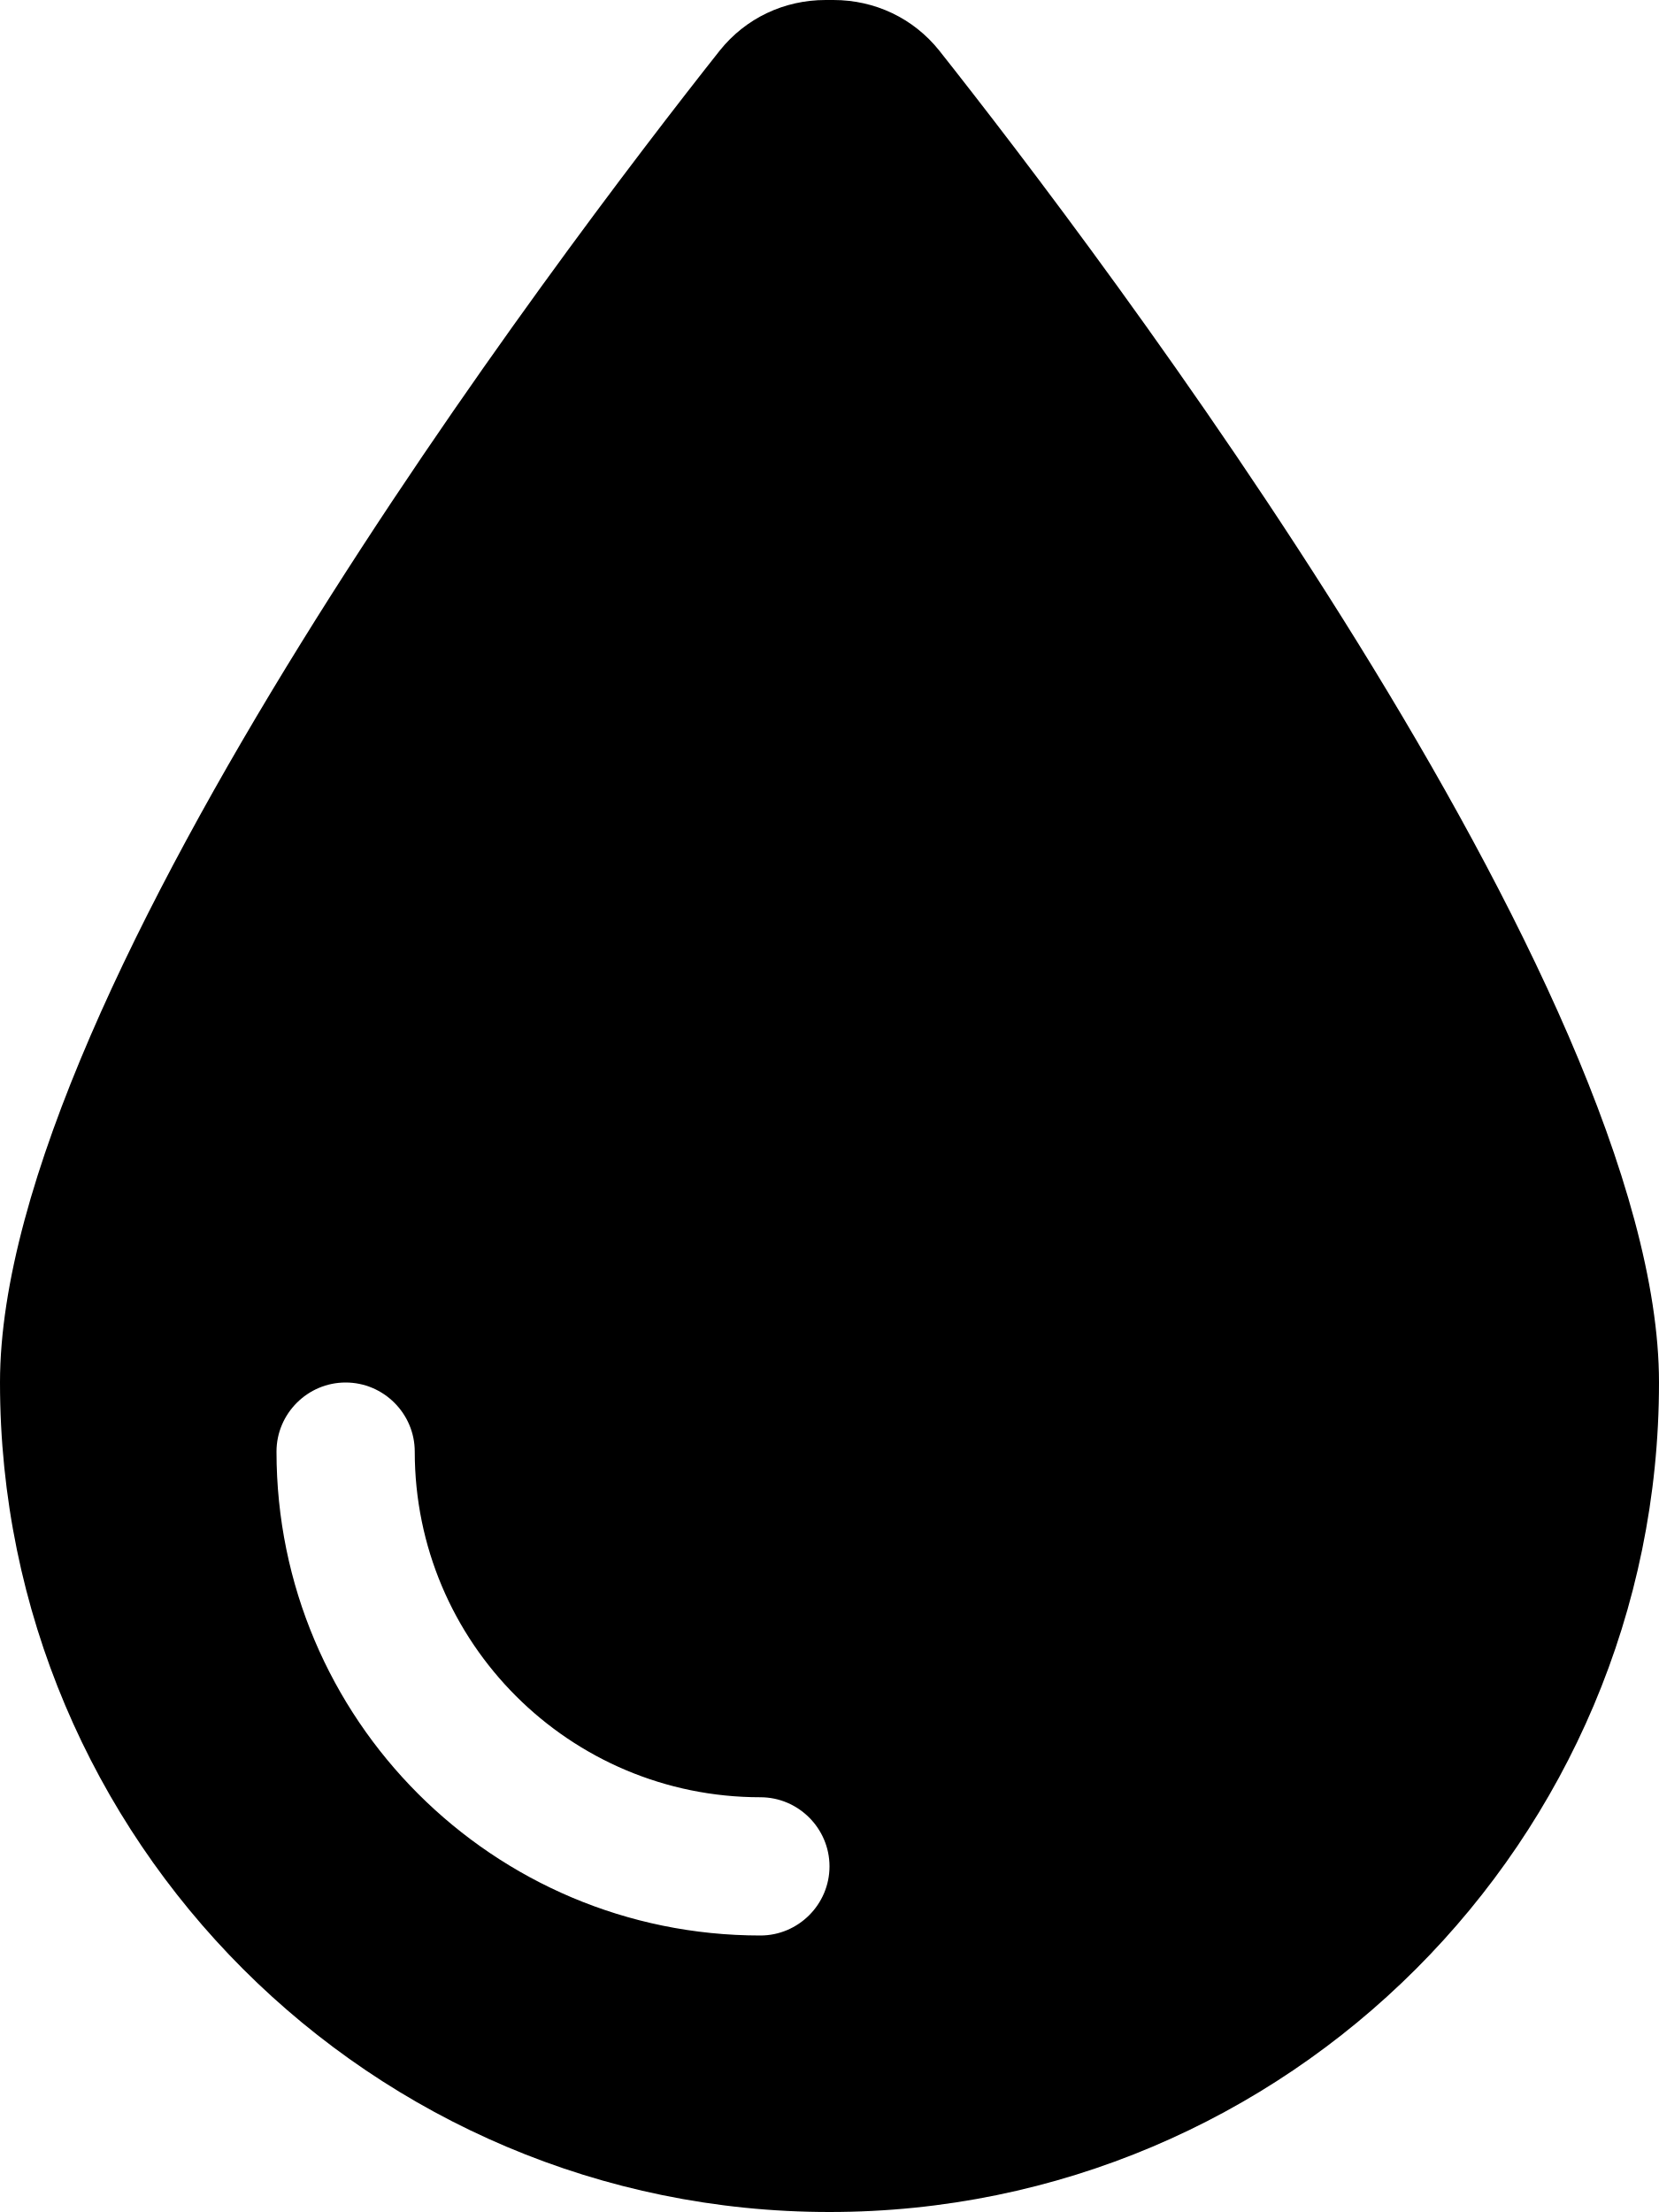
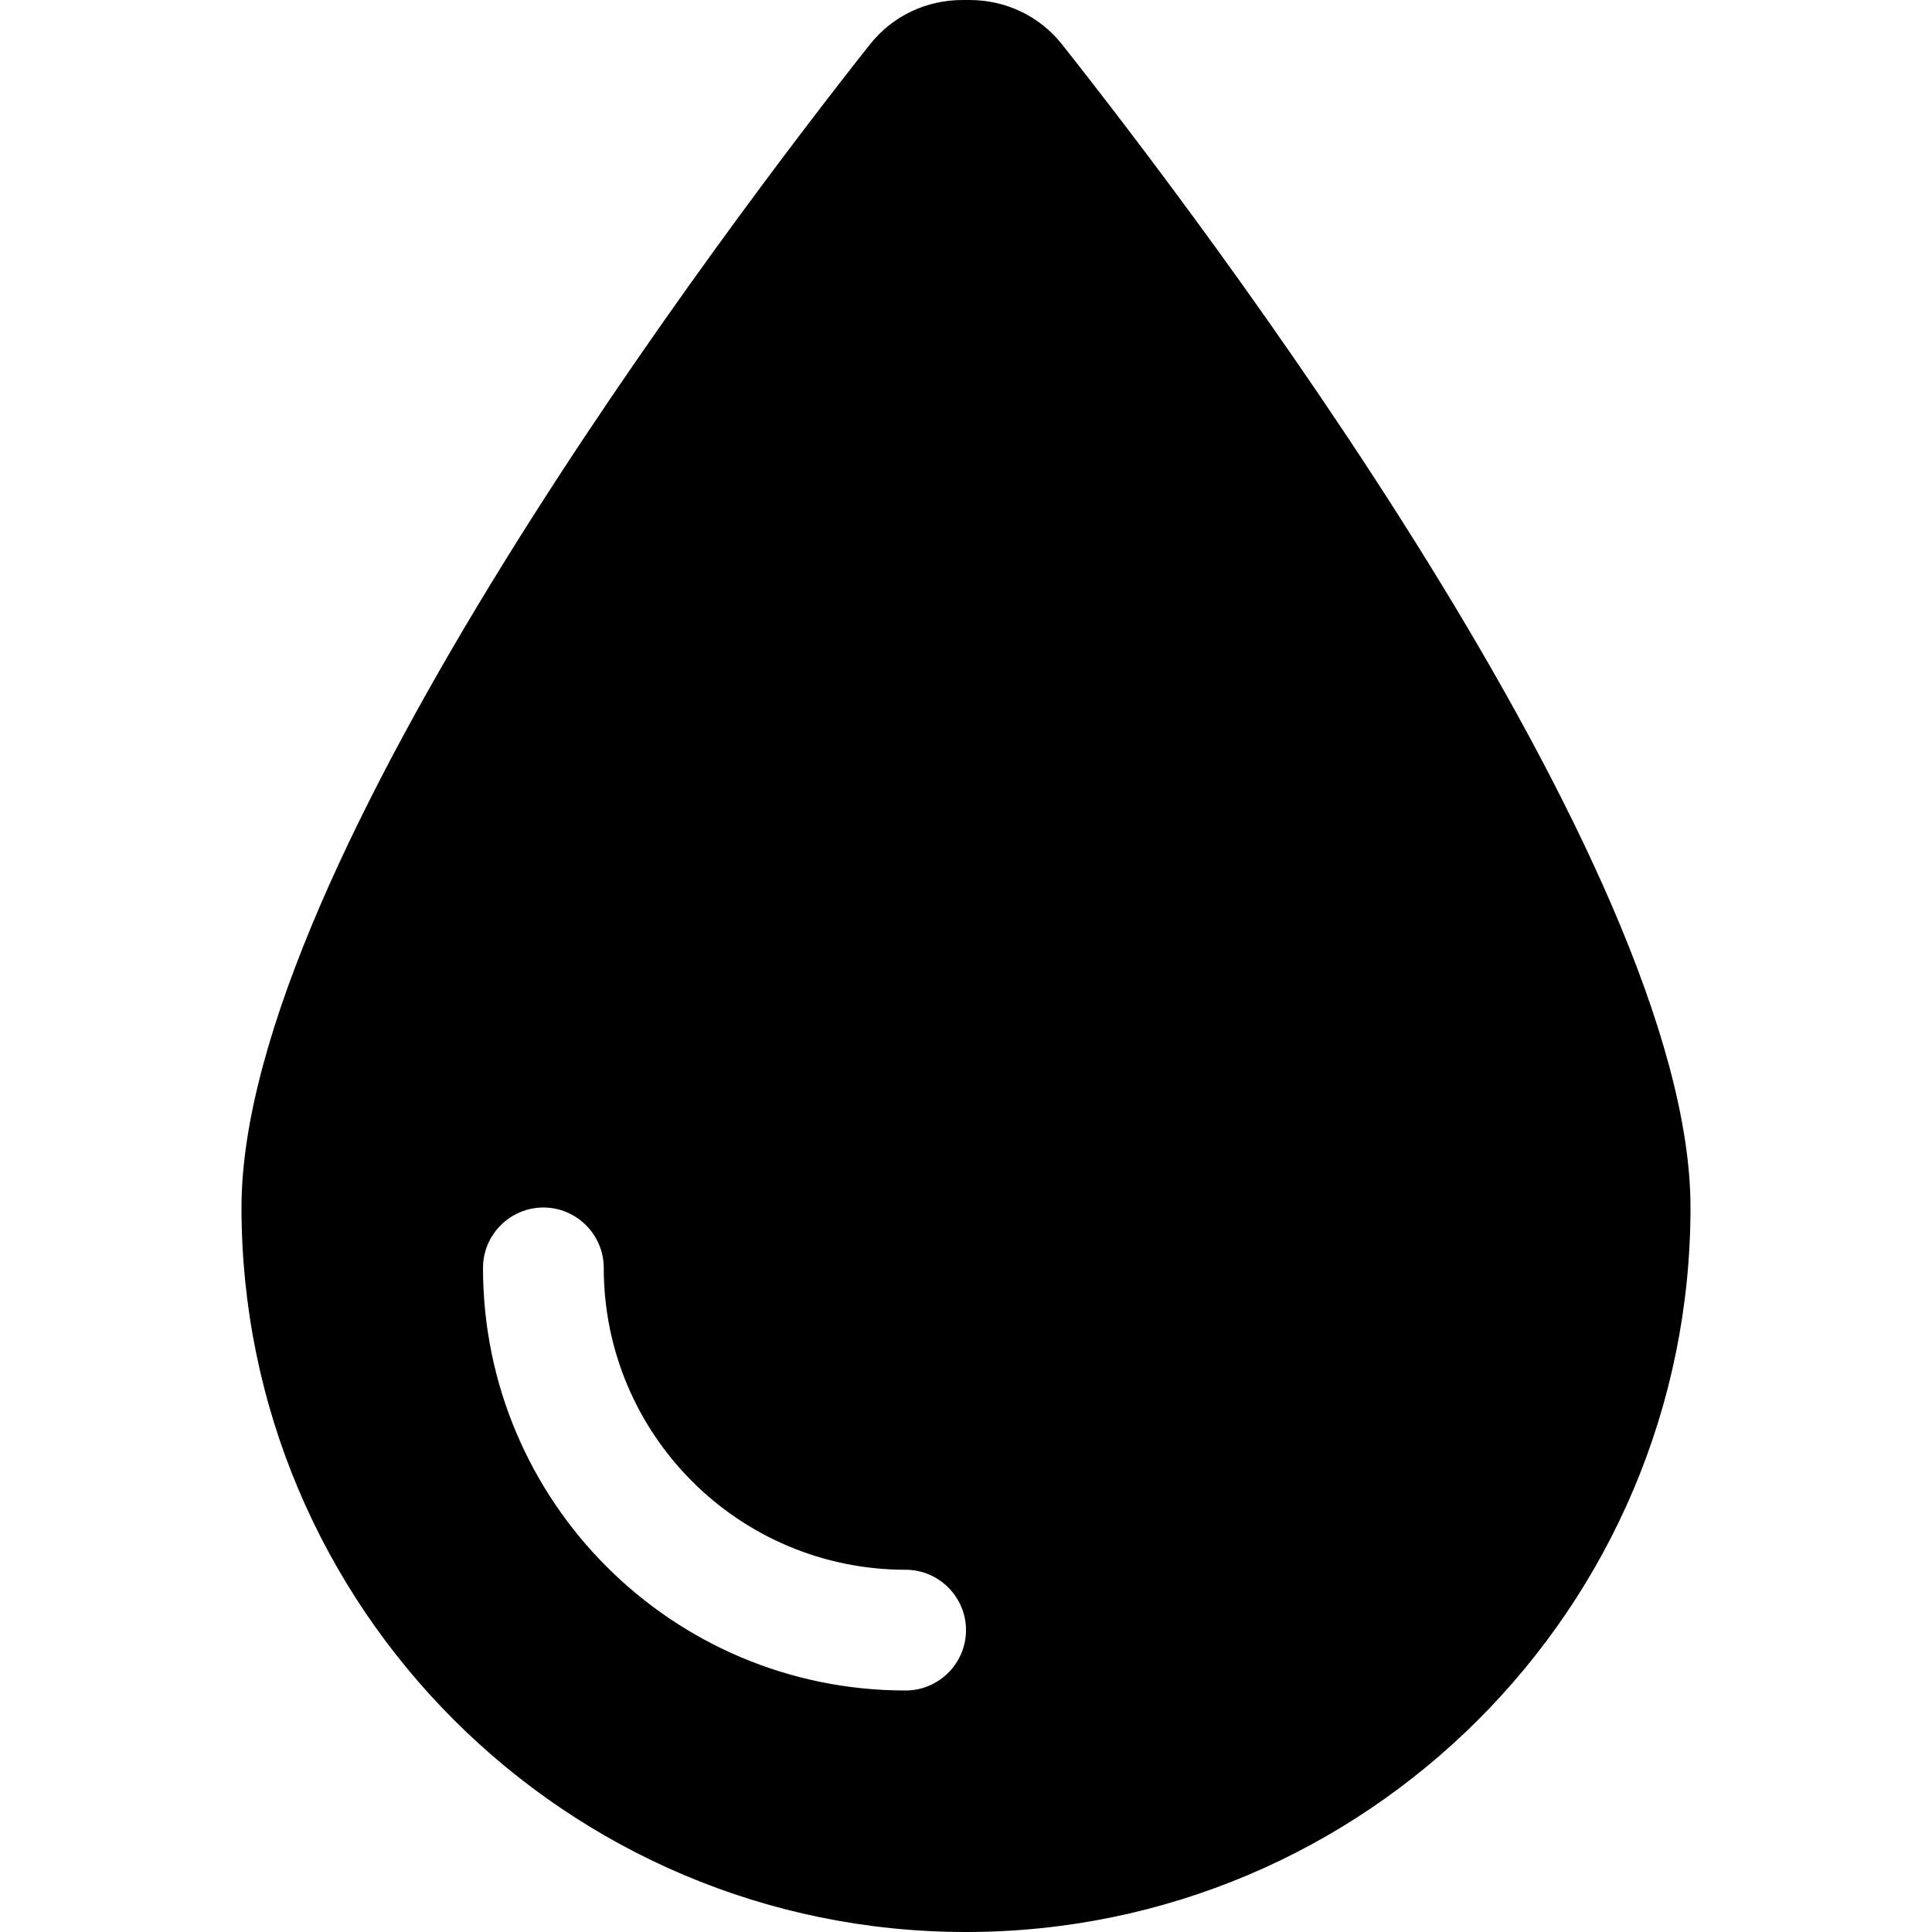
- <svg xmlns="http://www.w3.org/2000/svg" viewBox="0 0 384 512">
-   <path d="M192 512C86 512 0 426 0 320C0 228.8 130.2 57.7 166.6 11.7C172.6 4.2 181.5 0 191.1 0h1.8c9.6 0 18.5 4.2 24.5 11.7C253.8 57.7 384 228.8 384 320c0 106-86 192-192 192zM96 336c0-8.8-7.2-16-16-16s-16 7.2-16 16c0 61.9 50.1 112 112 112c8.8 0 16-7.2 16-16s-7.2-16-16-16c-44.2 0-80-35.8-80-80z" />
+ <svg xmlns="http://www.w3.org/2000/svg" class="icon" width="200px" height="200.00px" viewBox="0 0 1024 1024" version="1.1">
+   <path d="M512 1024C300 1024 128 852 128 640 128 457.6 388.4 115.4 461.2 23.4c12-15 29.8-23.4 49-23.4h3.6c19.2 0 37 8.4 49 23.4C635.6 115.4 896 457.6 896 640c0 212-172 384-384 384zM320 672c0-17.6-14.4-32-32-32s-32 14.4-32 32c0 123.8 100.2 224 224 224 17.6 0 32-14.4 32-32s-14.4-32-32-32c-88.4 0-160-71.6-160-160z" />
</svg>
